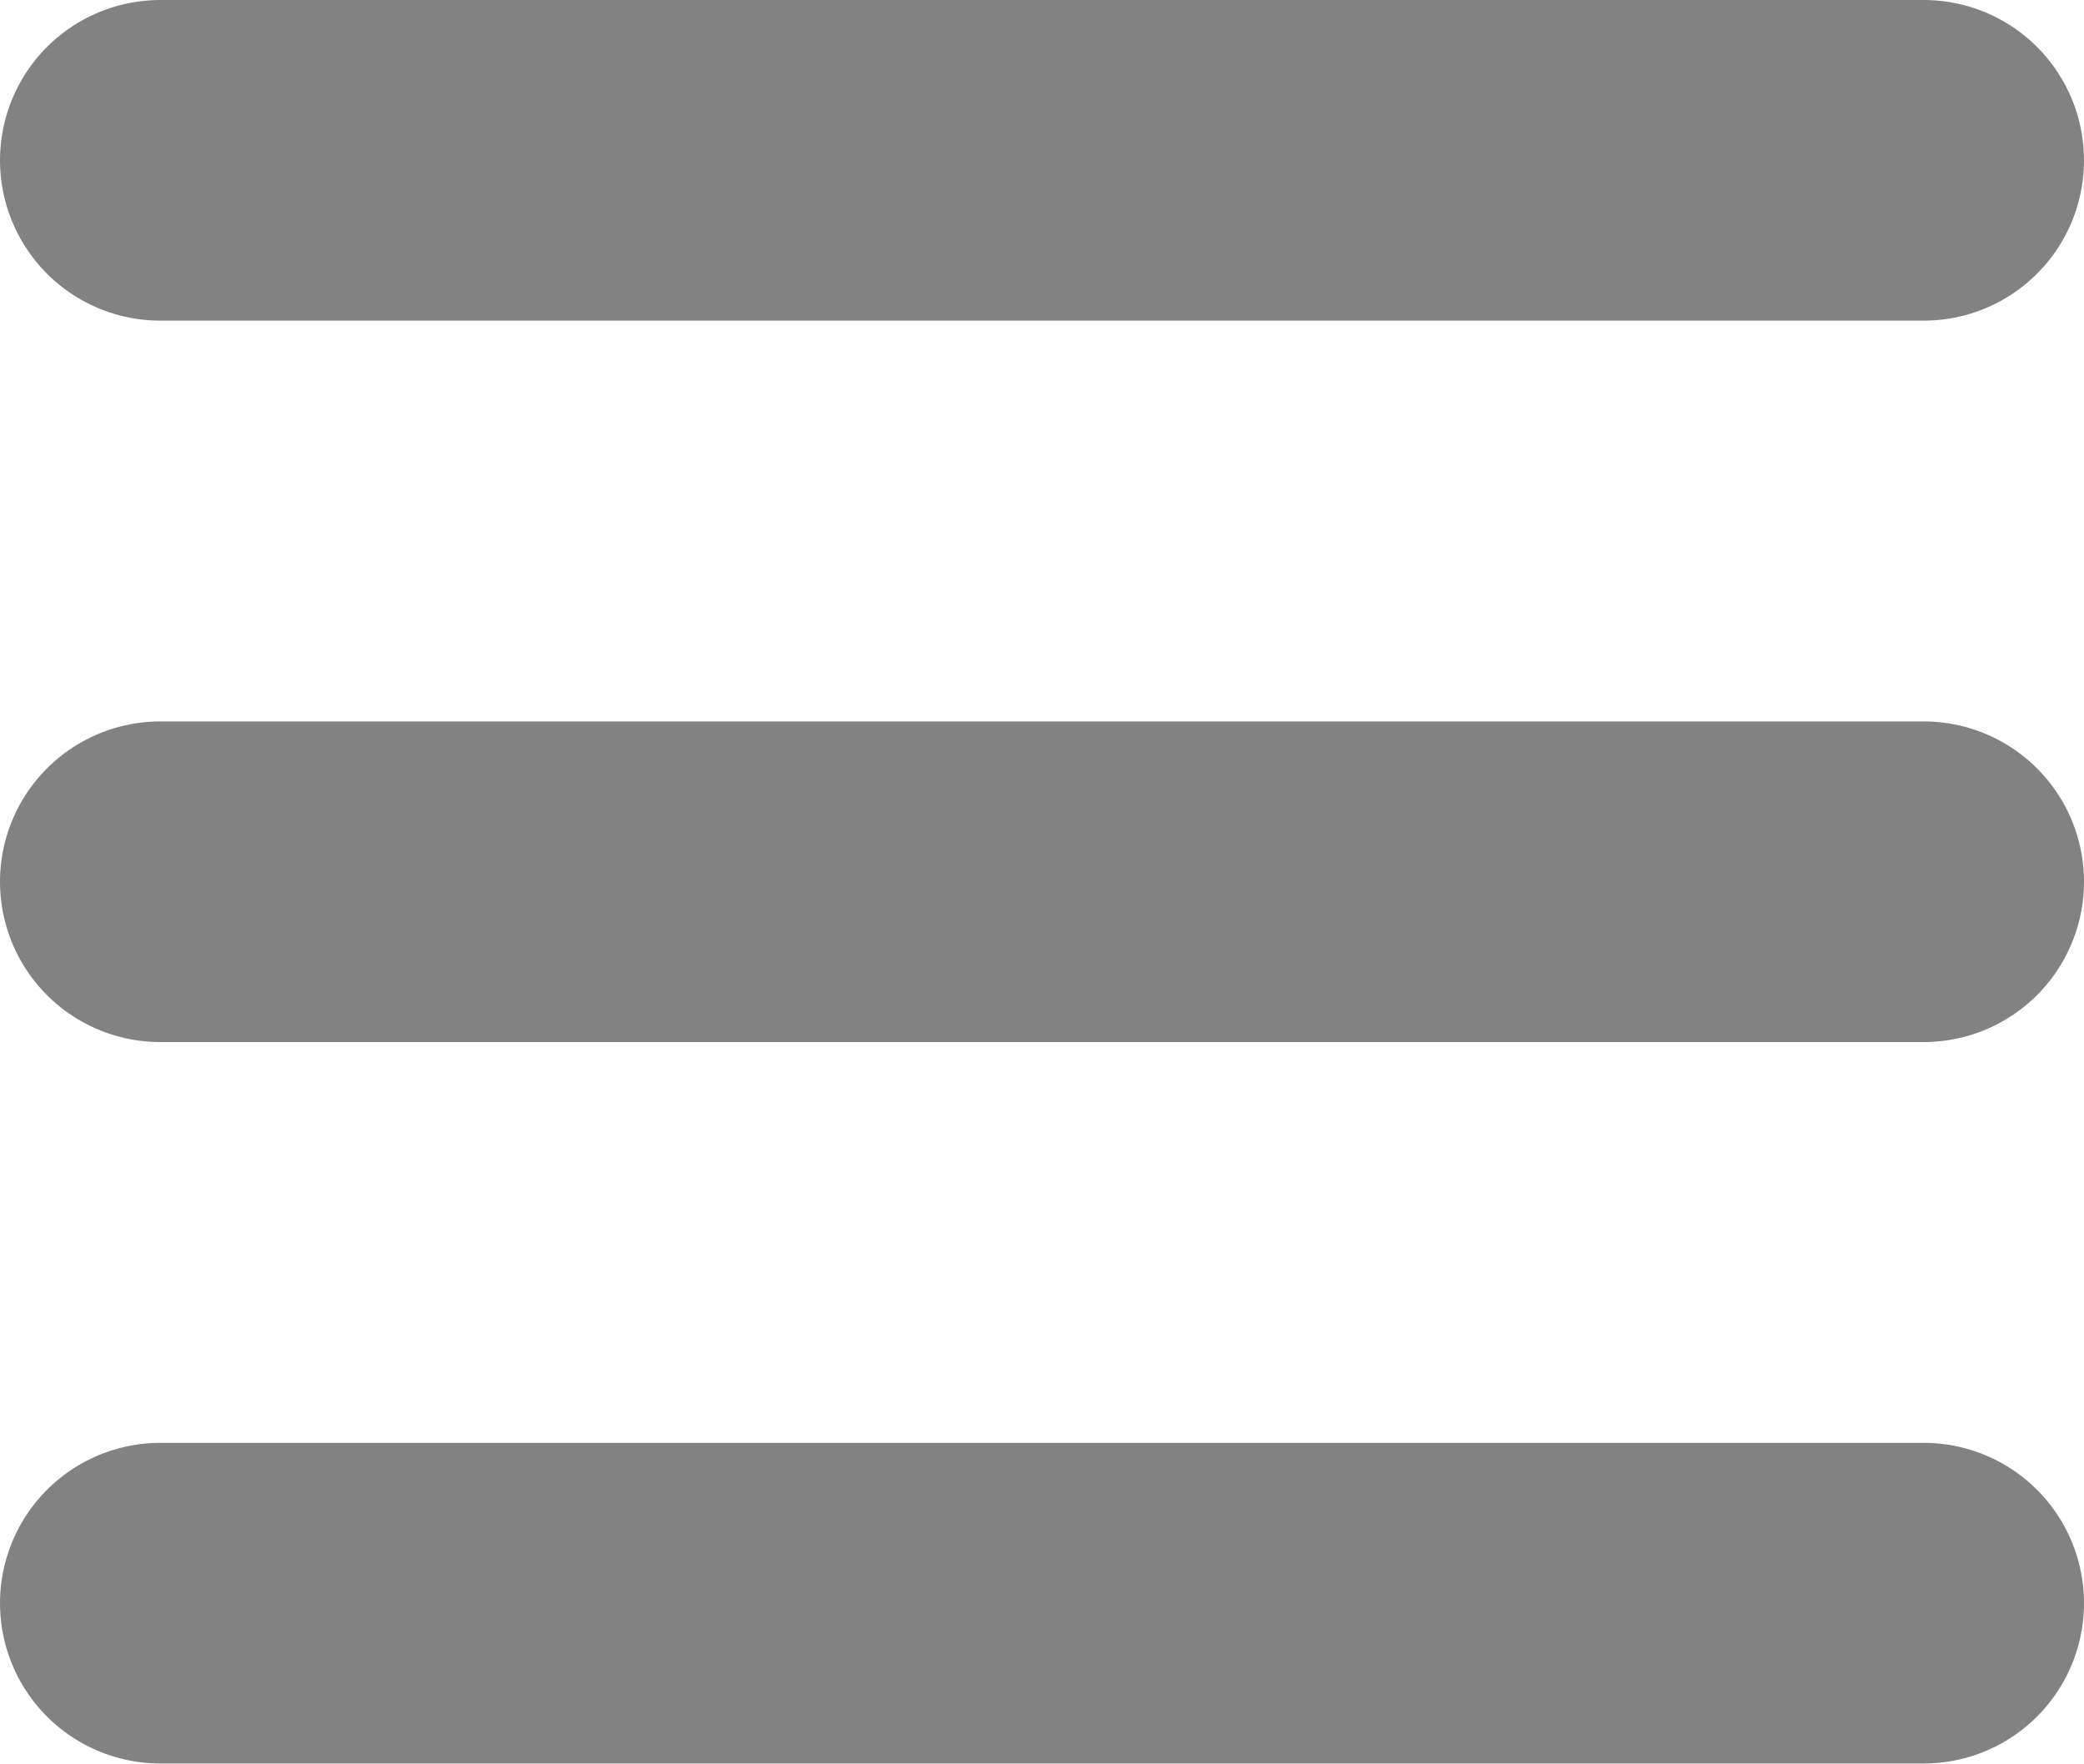
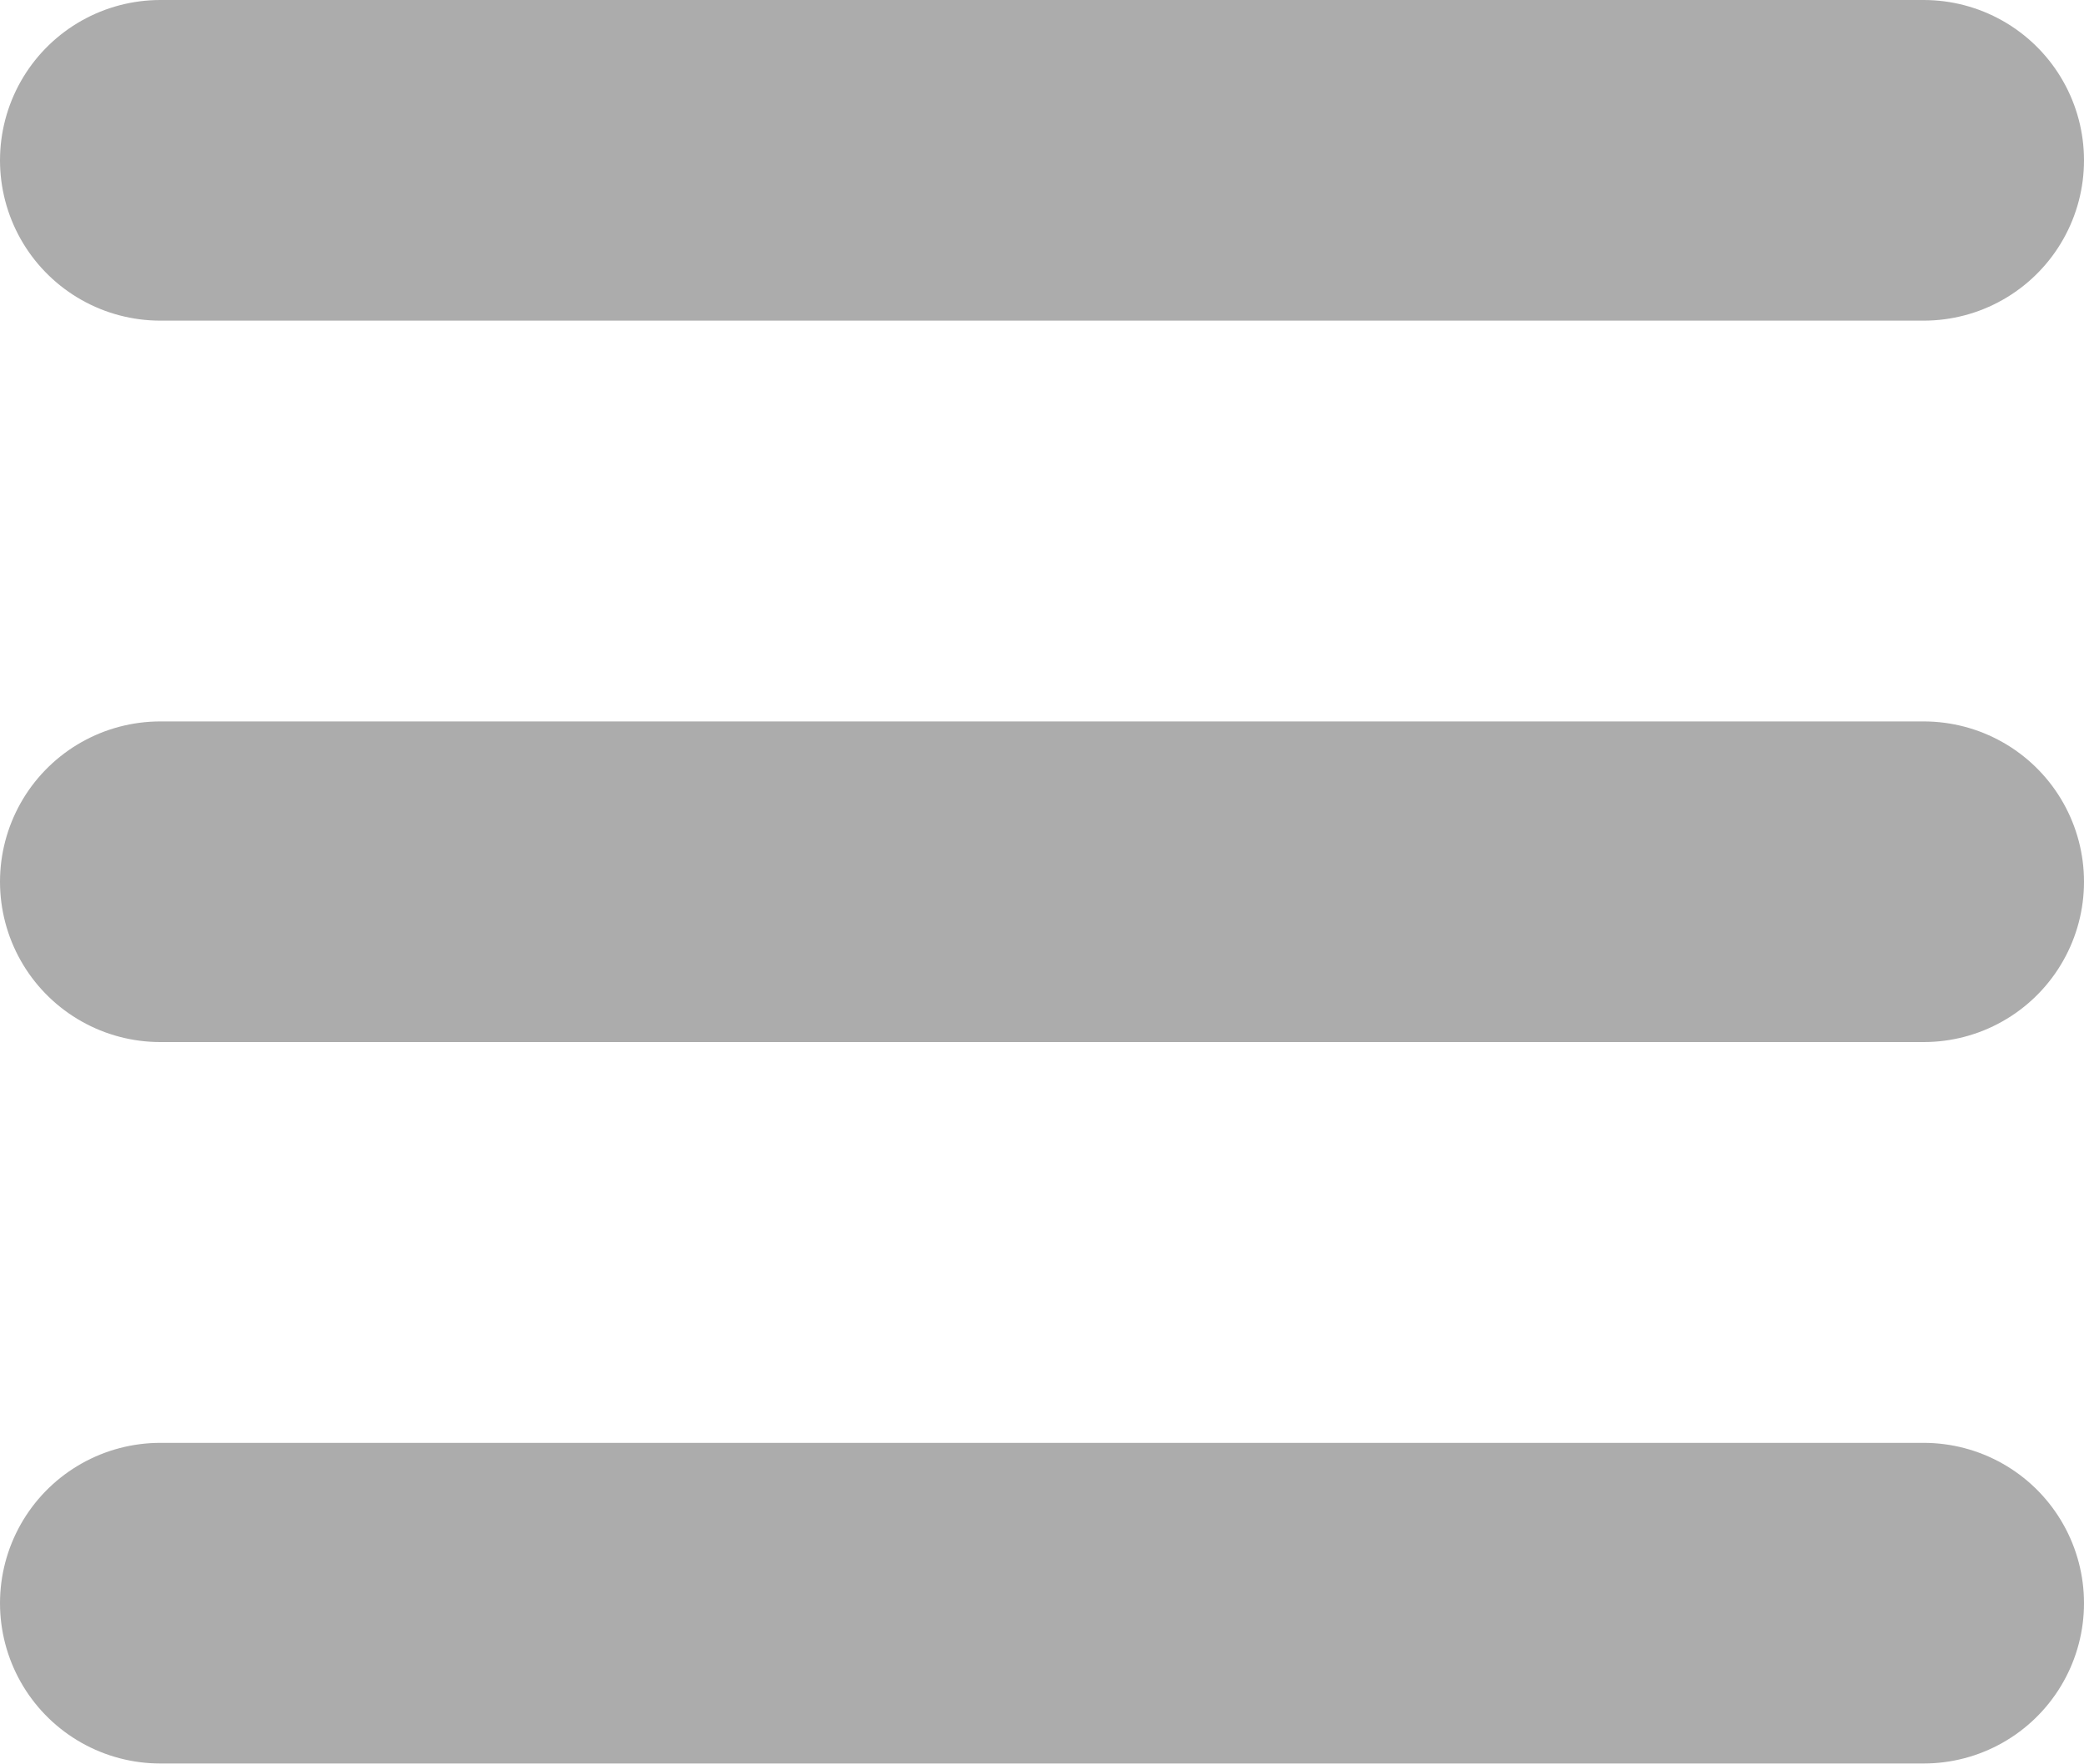
<svg xmlns="http://www.w3.org/2000/svg" version="1.1" id="menu" x="0px" y="0px" width="65px" height="55px" viewBox="0 0 65 55" enable-background="new 0 0 65 55" xml:space="preserve">
-   <line fill="none" stroke="#828282" stroke-width="10" stroke-linecap="round" stroke-linejoin="round" stroke-miterlimit="10" x1="5" y1="5" x2="60" y2="5" />
-   <line fill="#828282" stroke="#828282" stroke-width="10" stroke-linecap="round" stroke-linejoin="round" stroke-miterlimit="10" x1="60" y1="27.5" x2="5" y2="27.5" />
-   <line fill="none" stroke="#828282" stroke-width="10" stroke-linecap="round" stroke-linejoin="round" stroke-miterlimit="10" x1="5" y1="50" x2="60" y2="50" />
+   <line fill="none" stroke="#acacac" stroke-width="10" stroke-linecap="round" stroke-linejoin="round" stroke-miterlimit="10" x1="5" y1="5" x2="60" y2="5" />
+   <line fill="#acacac" stroke="#acacac" stroke-width="10" stroke-linecap="round" stroke-linejoin="round" stroke-miterlimit="10" x1="60" y1="27.5" x2="5" y2="27.5" />
+   <line fill="none" stroke="#acacac" stroke-width="10" stroke-linecap="round" stroke-linejoin="round" stroke-miterlimit="10" x1="5" y1="50" x2="60" y2="50" />
</svg>
